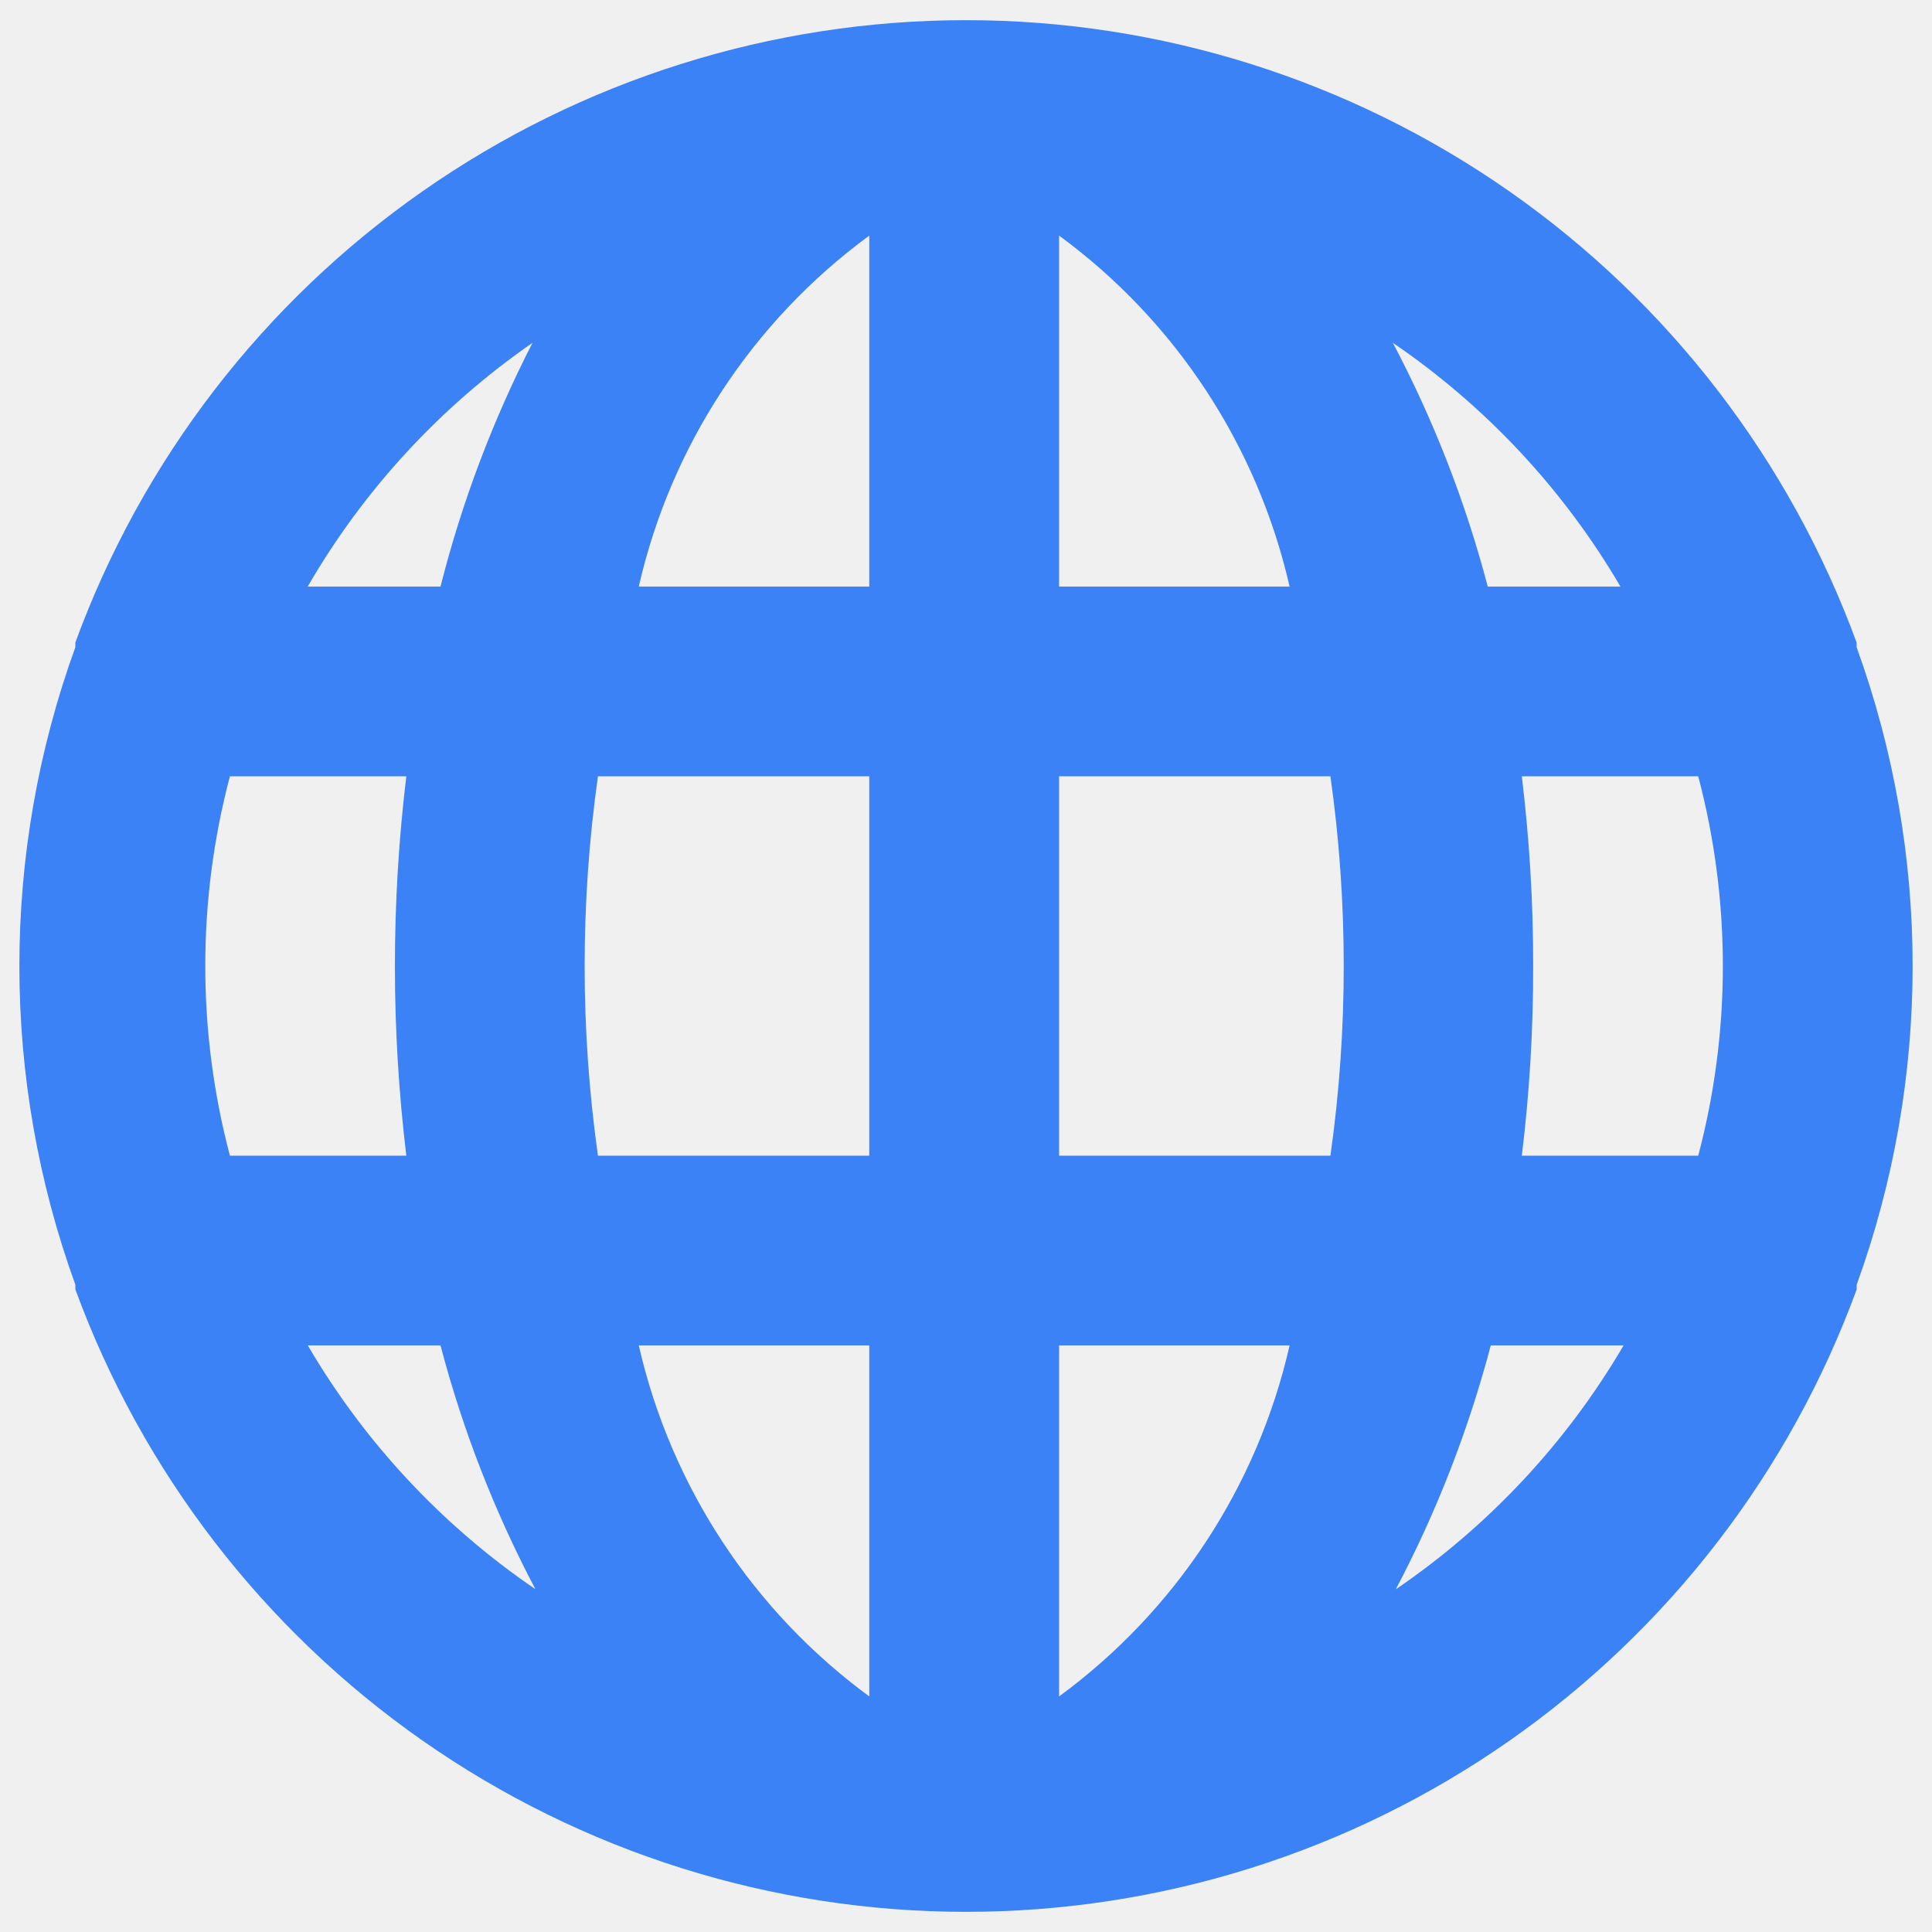
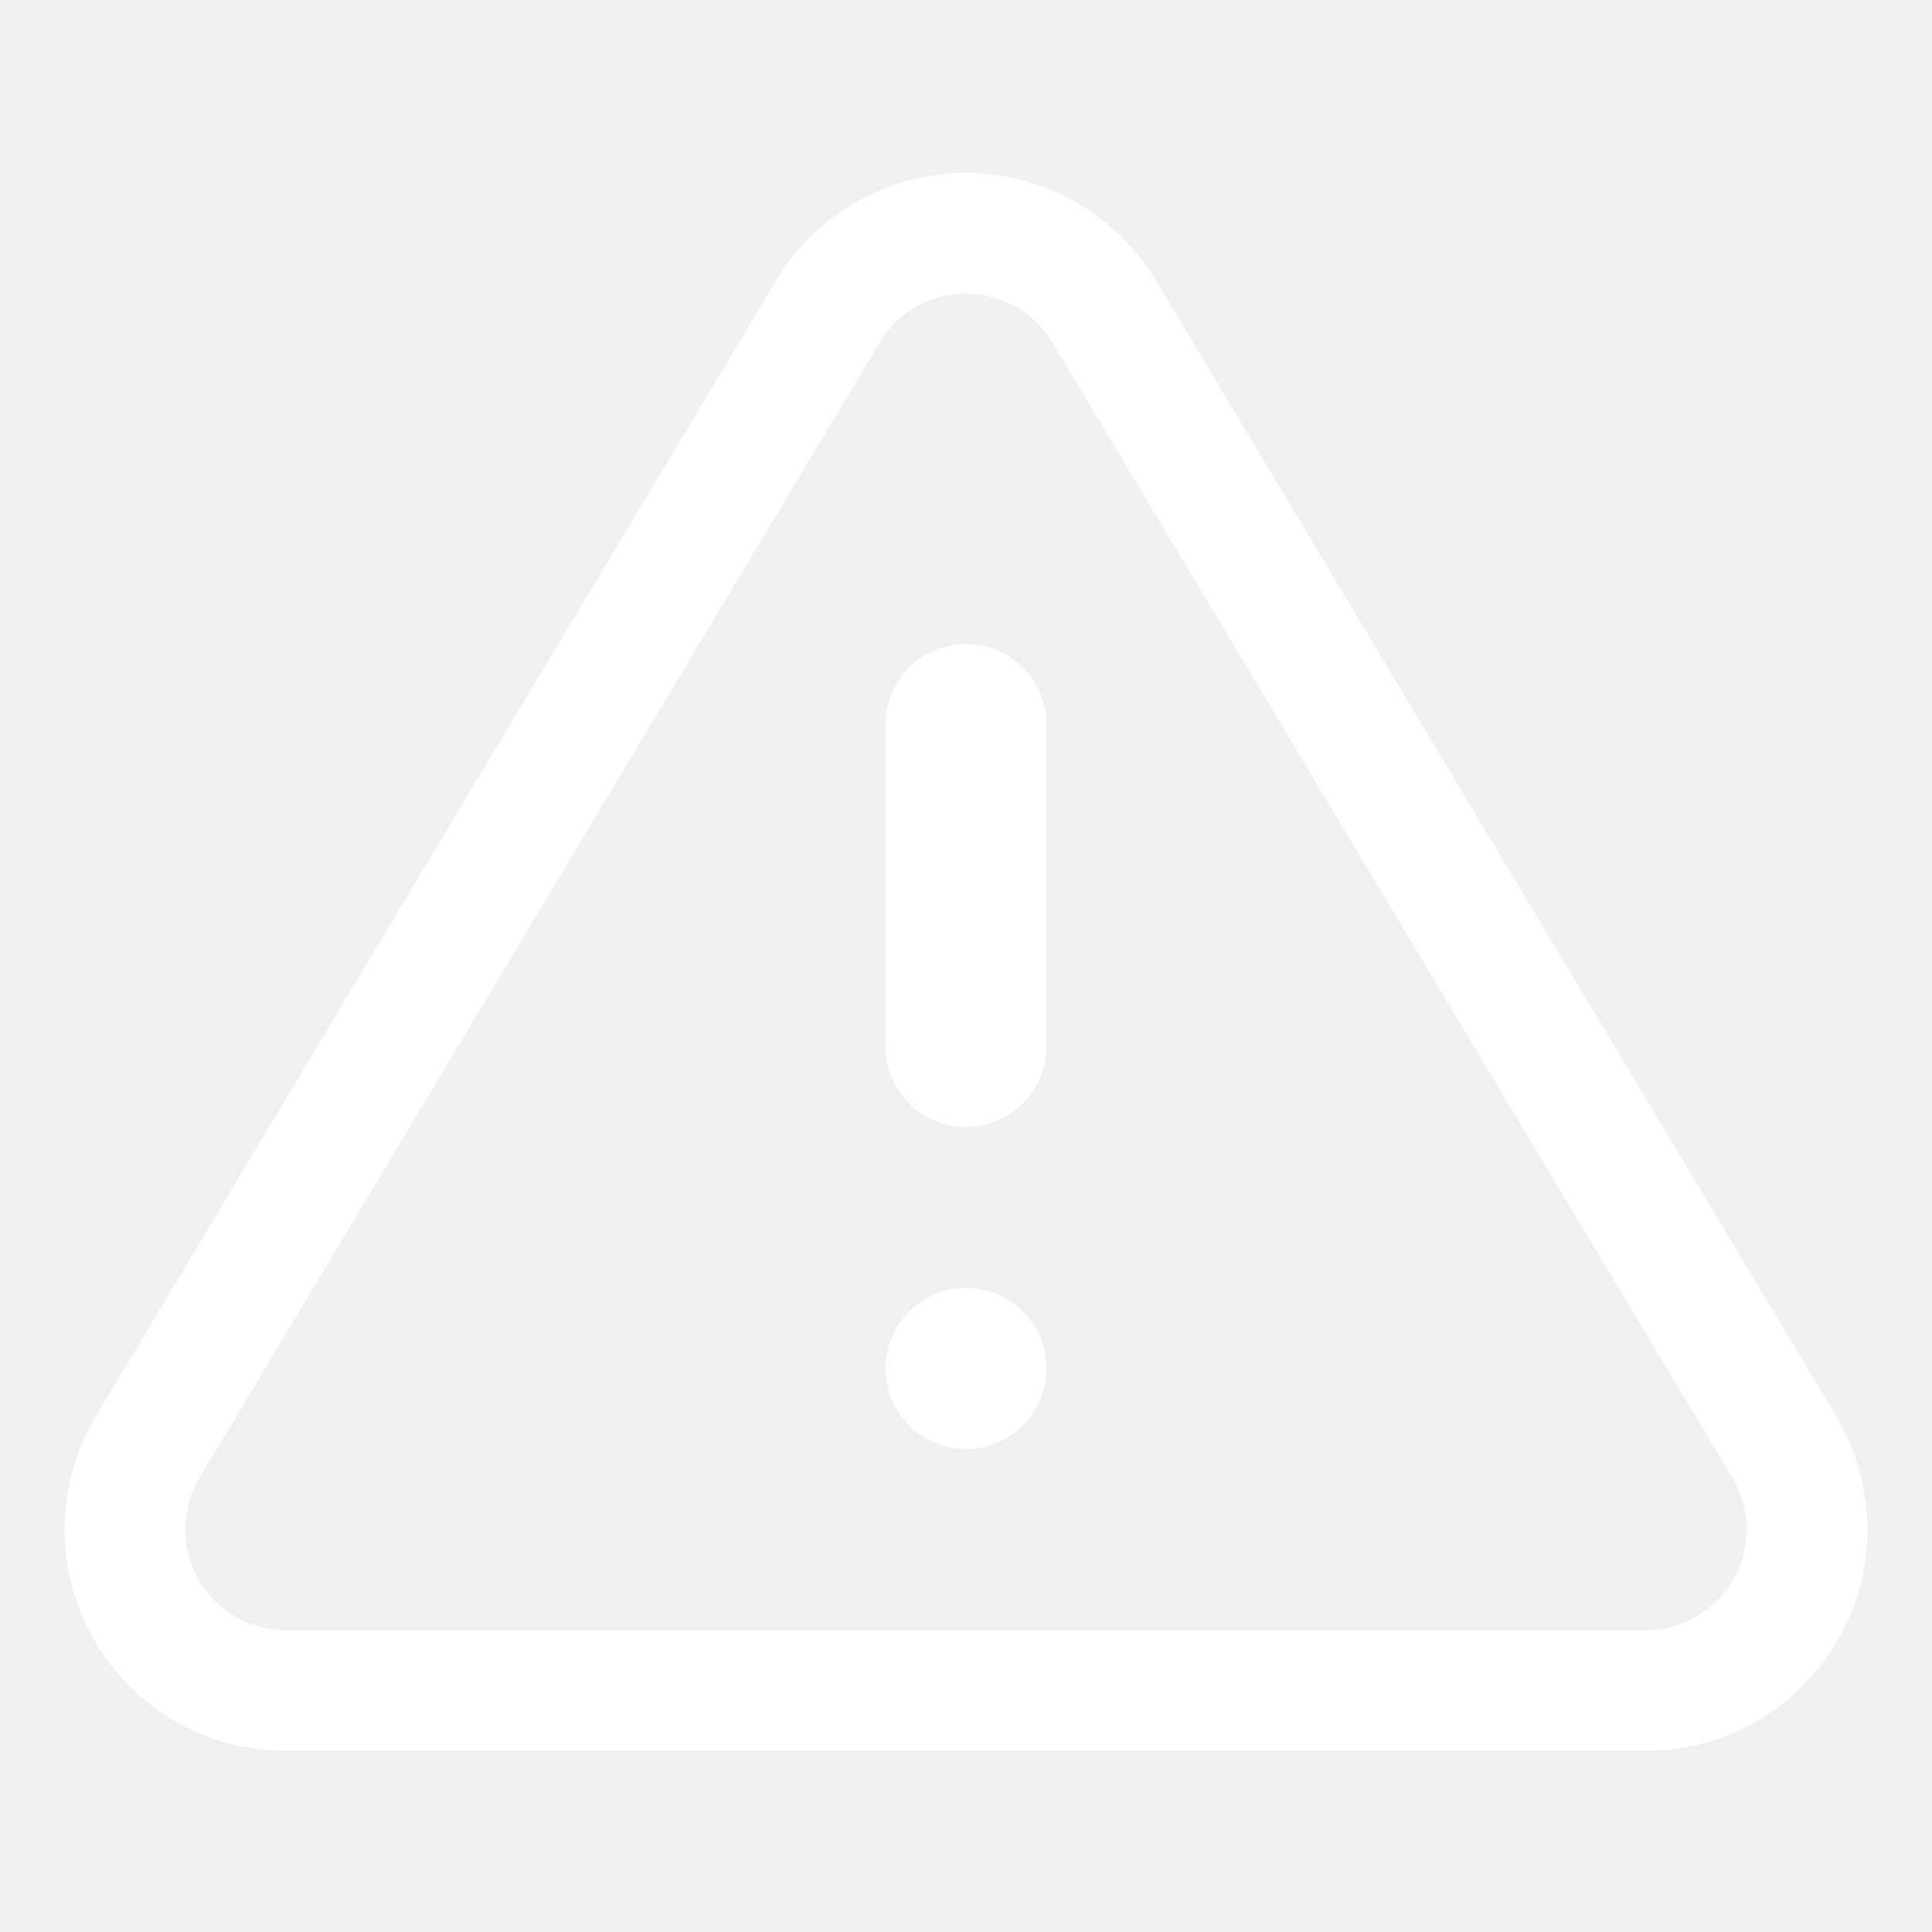
- <svg xmlns="http://www.w3.org/2000/svg" viewBox="0 0 16 16" fill="none" id="Globe--Streamline-Unicons" height="16" width="16">
-   <path d="M15.376 5.361v-0.039c-0.554 -1.511 -1.558 -2.816 -2.877 -3.738C11.18 0.662 9.609 0.167 8 0.167c-1.609 0 -3.18 0.494 -4.499 1.416C2.181 2.505 1.177 3.81 0.624 5.321v0.039c-0.618 1.705 -0.618 3.574 0 5.279v0.039c0.554 1.511 1.558 2.816 2.877 3.738C4.82 15.338 6.391 15.833 8 15.833c1.609 0 3.18 -0.494 4.499 -1.416 1.319 -0.922 2.324 -2.227 2.877 -3.738v-0.039c0.618 -1.705 0.618 -3.574 0 -5.279ZM1.904 9.571c-0.272 -1.03 -0.272 -2.113 0 -3.142h1.461c-0.126 1.044 -0.126 2.099 0 3.142H1.904Zm0.644 1.571H3.648c0.184 0.701 0.448 1.378 0.786 2.019 -0.77 -0.525 -1.414 -1.214 -1.885 -2.019ZM3.648 4.858H2.548c0.464 -0.802 1.1 -1.491 1.862 -2.019 -0.329 0.642 -0.585 1.319 -0.762 2.019Zm3.551 9.191c-0.965 -0.708 -1.642 -1.74 -1.909 -2.907h1.909v2.907Zm0 -4.478H4.952c-0.147 -1.042 -0.147 -2.1 0 -3.142h2.247v3.142Zm0 -4.713H5.29c0.266 -1.167 0.944 -2.199 1.909 -2.907v2.907Zm6.222 0h-1.1c-0.184 -0.701 -0.448 -1.378 -0.786 -2.019 0.77 0.525 1.414 1.214 1.885 2.019Zm-4.65 -2.907c0.965 0.708 1.642 1.74 1.909 2.907h-1.909V1.951Zm0 12.098v-2.907h1.909c-0.266 1.167 -0.944 2.199 -1.909 2.907Zm2.247 -4.478h-2.247V6.429h2.247c0.147 1.042 0.147 2.1 0 3.142Zm0.542 3.59c0.338 -0.641 0.601 -1.318 0.786 -2.019h1.1c-0.471 0.804 -1.115 1.494 -1.885 2.019Zm2.506 -3.59H12.603c0.064 -0.521 0.095 -1.046 0.094 -1.571 0.001 -0.525 -0.031 -1.05 -0.094 -1.571h1.461c0.272 1.03 0.272 2.112 0 3.142Z" fill="#3b82f6" stroke-width="0.667" />
+ <svg xmlns="http://www.w3.org/2000/svg" viewBox="0 0 24 24" fill="none">
+   <path d="M10.29 3.86L1.82 18a2 2 0 001.71 3h16.94a2 2 0 001.71-3L13.71 3.86a2 2 0 00-3.42 0z" stroke="white" stroke-width="1.5" stroke-linejoin="round" />
+   <line x1="12" y1="9" x2="12" y2="13" stroke="white" stroke-width="2" stroke-linecap="round" />
+   <circle cx="12" cy="17" r="1" fill="white" />
</svg>
